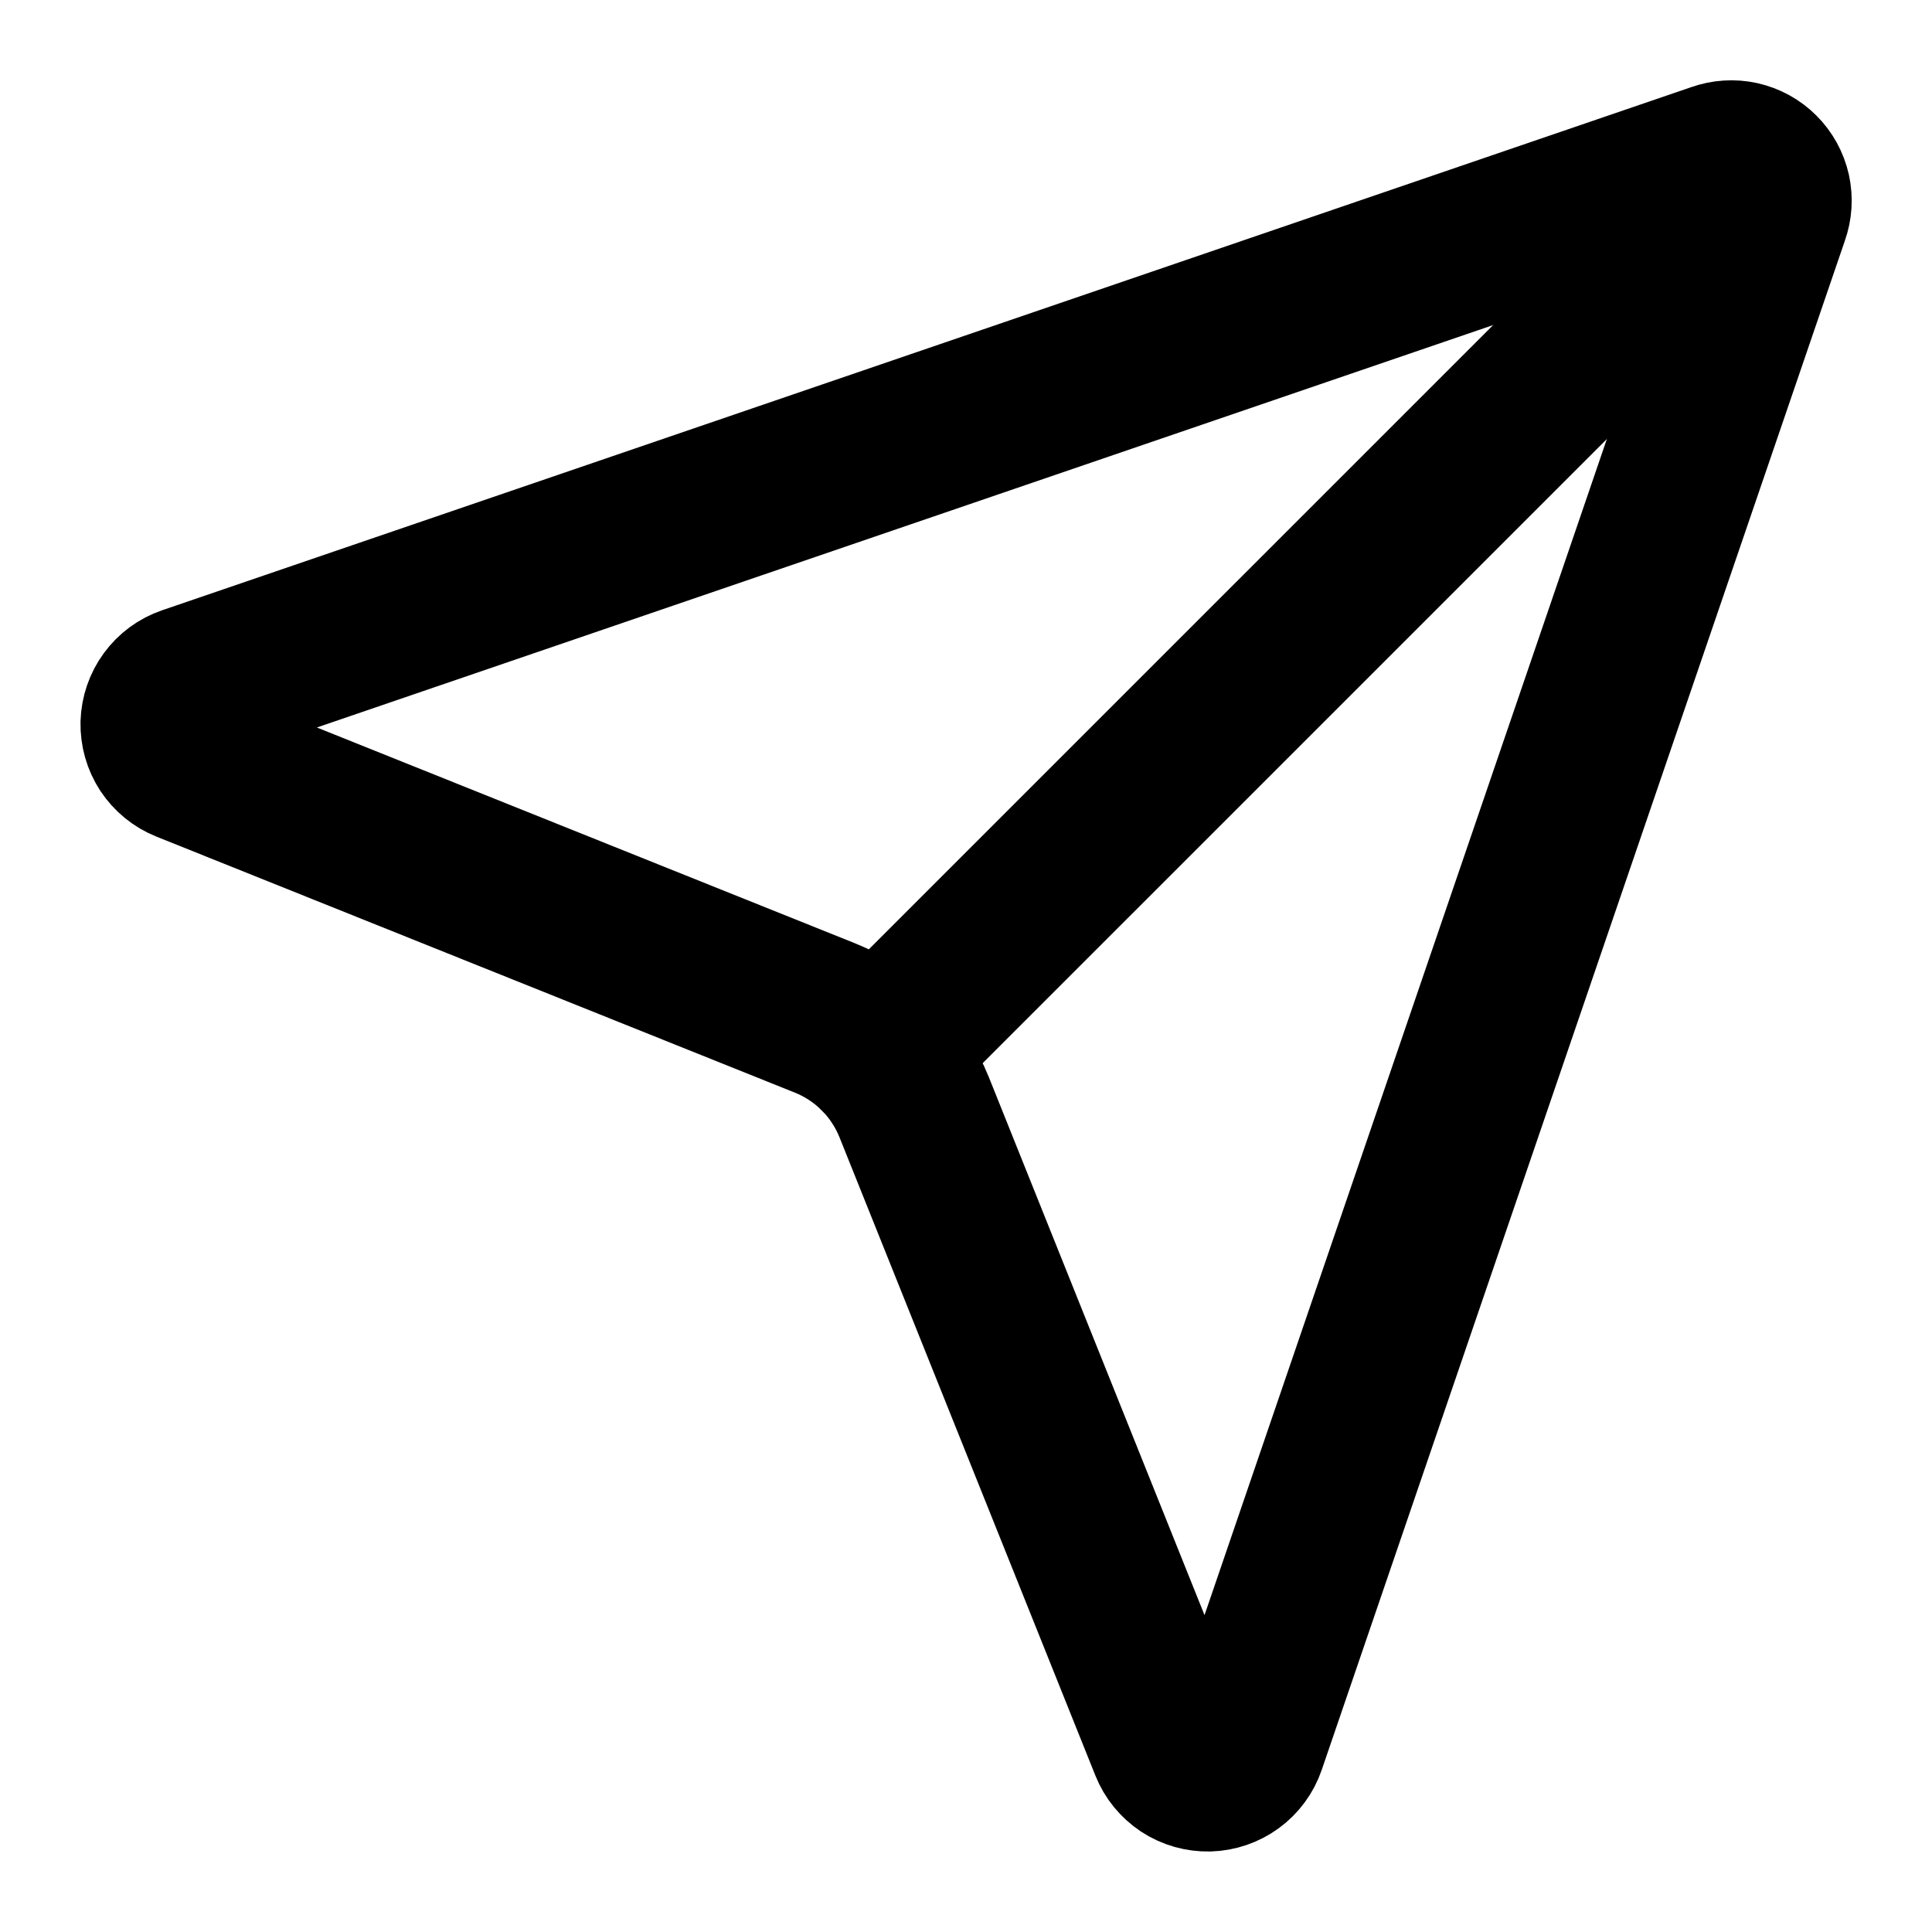
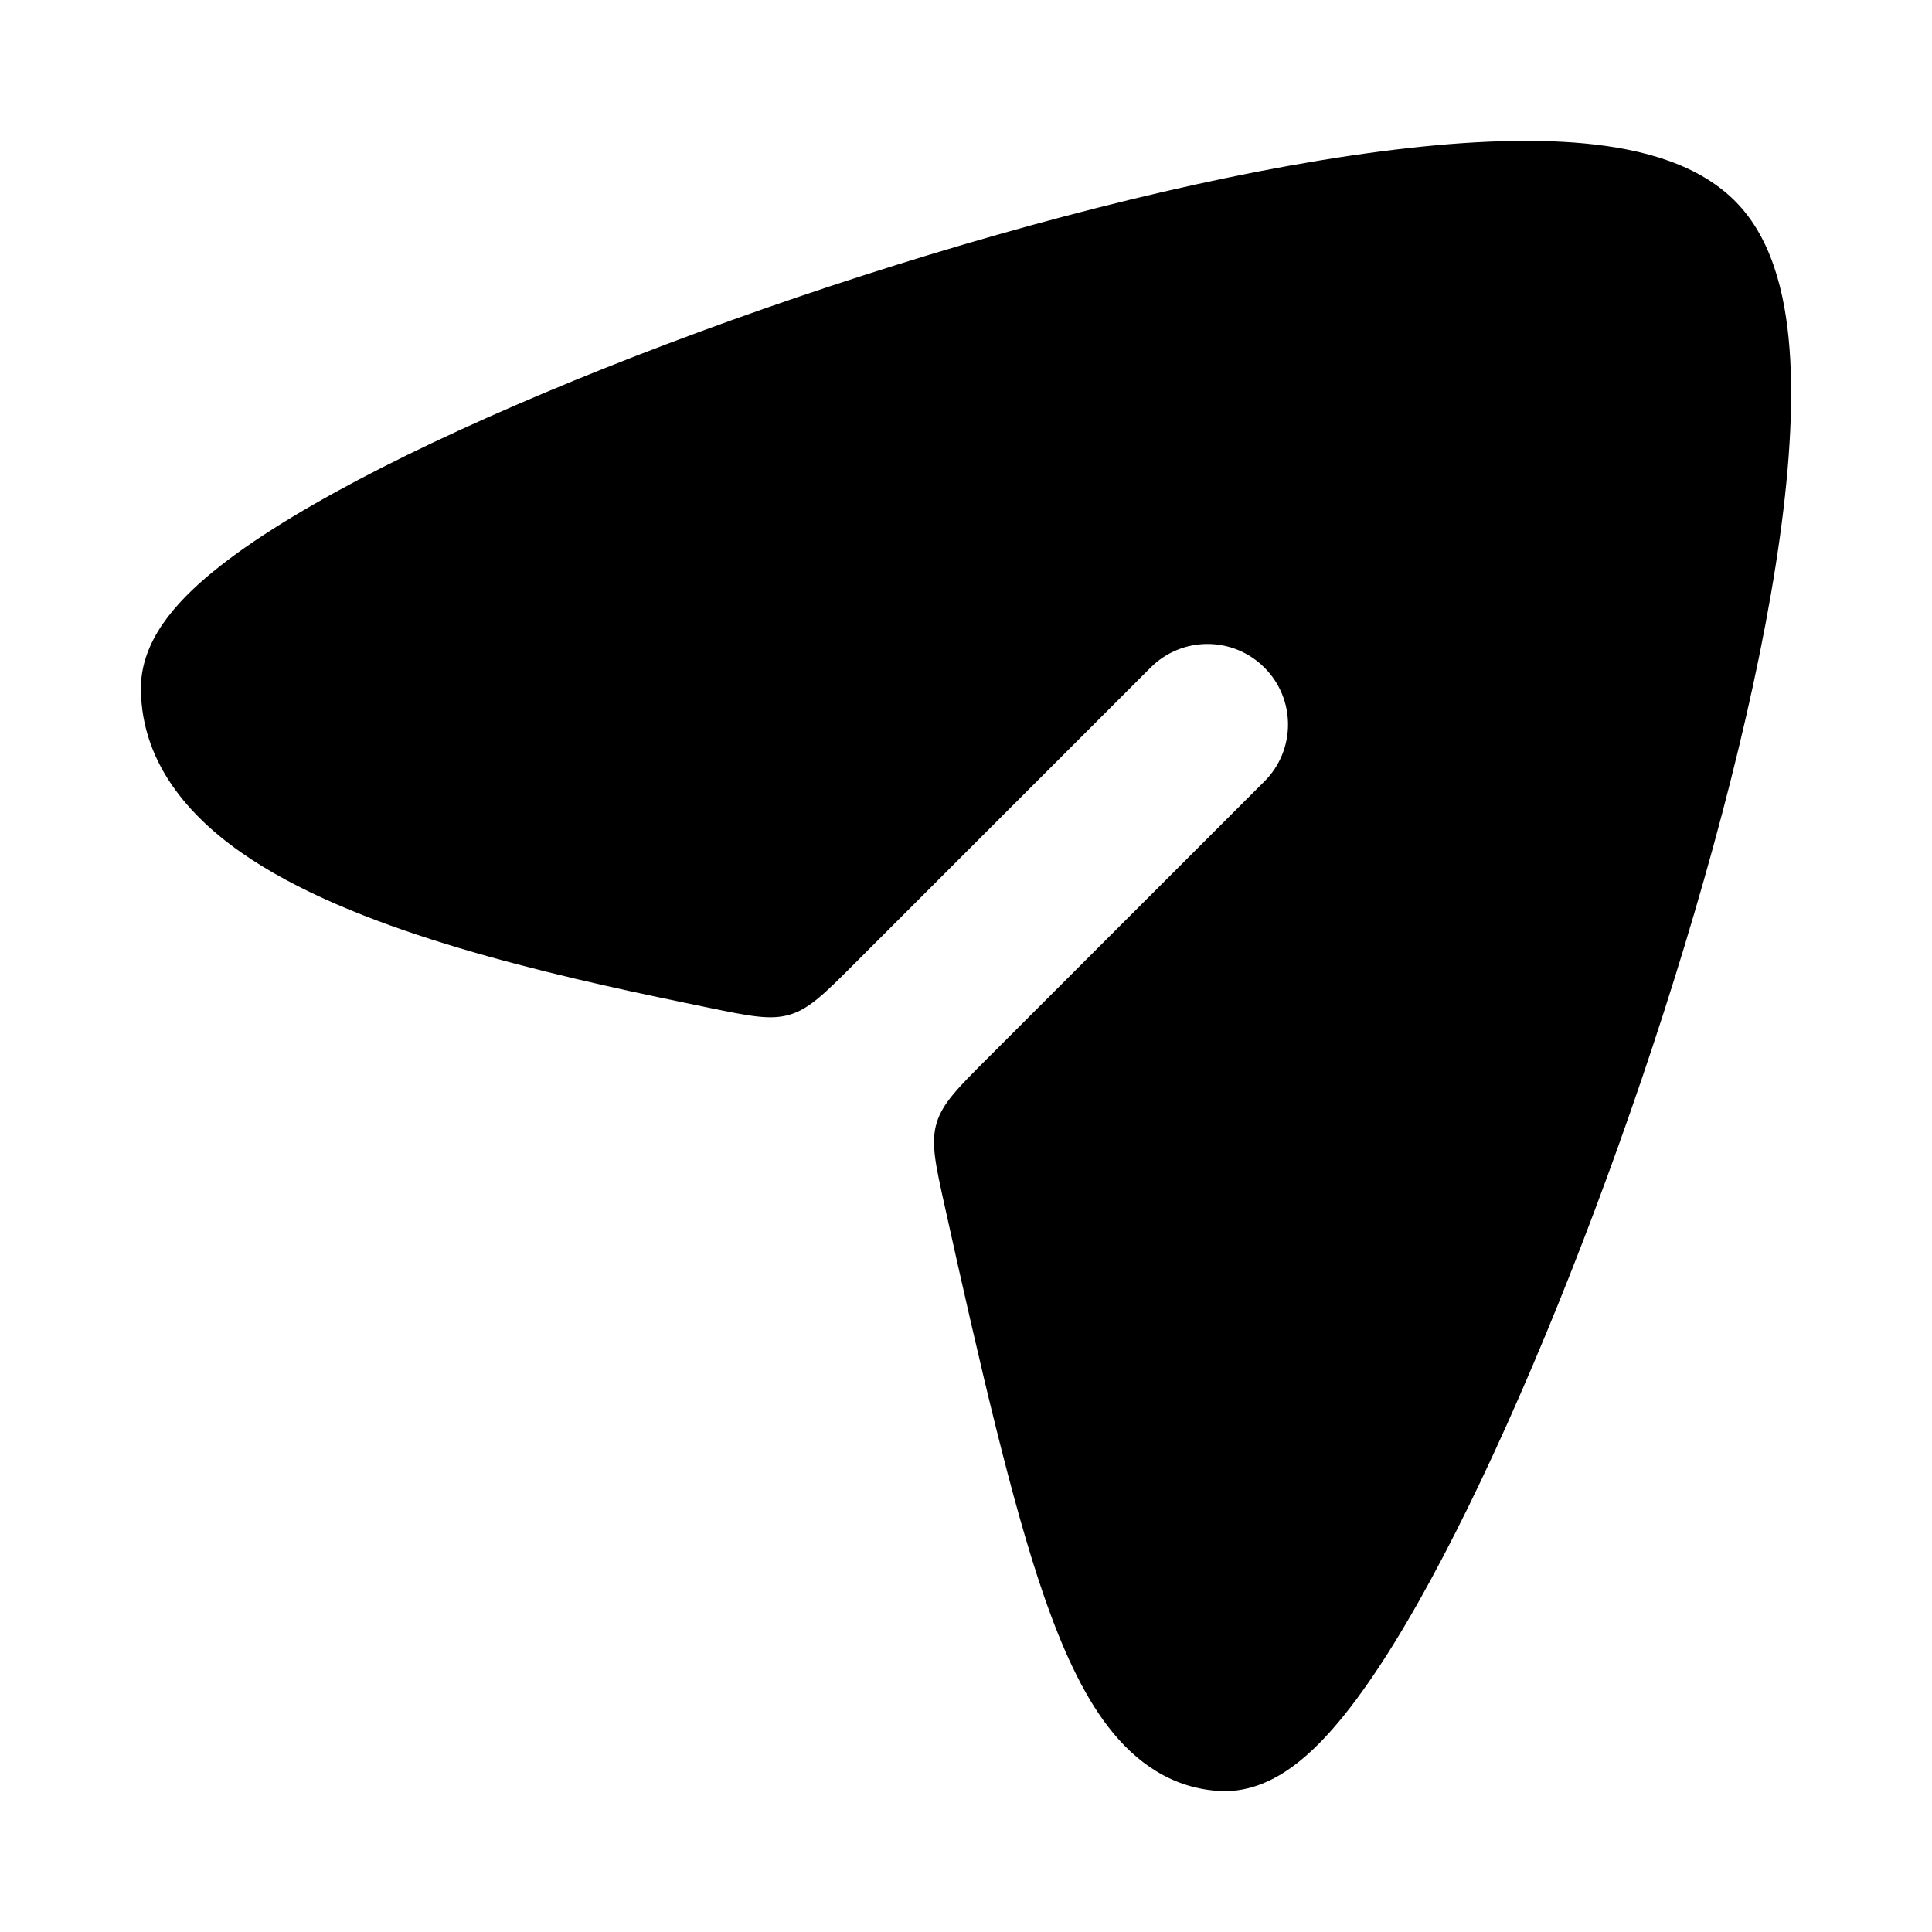
- <svg xmlns="http://www.w3.org/2000/svg" width="24" height="24" viewBox="0 0 24 24" fill="none">
-   <path d="M14.536 21.686C14.574 21.781 14.64 21.861 14.725 21.918C14.81 21.974 14.911 22.002 15.013 22C15.115 21.997 15.214 21.963 15.296 21.903C15.378 21.843 15.44 21.759 15.473 21.662L21.973 2.662C22.005 2.573 22.011 2.478 21.991 2.386C21.97 2.294 21.924 2.209 21.857 2.143C21.791 2.076 21.706 2.03 21.614 2.009C21.523 1.989 21.427 1.995 21.338 2.027L2.338 8.527C2.241 8.56 2.157 8.622 2.097 8.704C2.037 8.786 2.003 8.885 2 8.987C1.998 9.089 2.026 9.189 2.082 9.275C2.139 9.36 2.219 9.426 2.314 9.464L10.244 12.644C10.495 12.744 10.723 12.895 10.914 13.085C11.105 13.276 11.255 13.504 11.356 13.754L14.536 21.686Z" stroke="black" stroke-width="2" stroke-linecap="round" stroke-linejoin="round" />
-   <path d="M21.854 2.147L10.914 13.086" stroke="black" stroke-width="2" stroke-linecap="round" stroke-linejoin="round" />
+ <svg xmlns="http://www.w3.org/2000/svg" width="24" height="24" viewBox="0 0 24 24" fill="none" class="injected-svg" role="img" color="#000000">
+   <path d="M21.597 2.543C21.13 2.039 20.397 1.851 19.697 1.783C18.961 1.712 18.08 1.759 17.131 1.884C15.229 2.133 12.93 2.711 10.722 3.422C8.513 4.133 6.359 4.989 4.746 5.808C3.944 6.216 3.247 6.629 2.741 7.026C2.489 7.223 2.259 7.436 2.086 7.662C1.921 7.878 1.748 8.185 1.75 8.556C1.756 9.528 2.418 10.215 3.123 10.676C3.843 11.147 4.78 11.501 5.712 11.779C6.653 12.06 7.643 12.278 8.495 12.454C8.551 12.466 8.662 12.489 8.799 12.517C9.313 12.623 9.571 12.676 9.812 12.604C10.054 12.531 10.24 12.346 10.612 11.974L14.293 8.293C14.683 7.902 15.317 7.902 15.707 8.293C16.098 8.683 16.098 9.317 15.707 9.707L12.274 13.14C11.895 13.519 11.706 13.708 11.634 13.954C11.562 14.2 11.62 14.461 11.736 14.984C12.184 17.008 12.574 18.681 12.962 19.807C13.189 20.465 13.444 21.034 13.768 21.453C14.105 21.891 14.564 22.222 15.168 22.249C15.544 22.265 15.857 22.094 16.072 21.934C16.297 21.767 16.51 21.541 16.707 21.295C17.103 20.8 17.519 20.116 17.933 19.325C18.765 17.735 19.646 15.603 20.392 13.41C21.137 11.217 21.758 8.931 22.057 7.03C22.206 6.082 22.28 5.202 22.239 4.465C22.2 3.766 22.051 3.031 21.597 2.543Z" fill="#000000" />
</svg>
